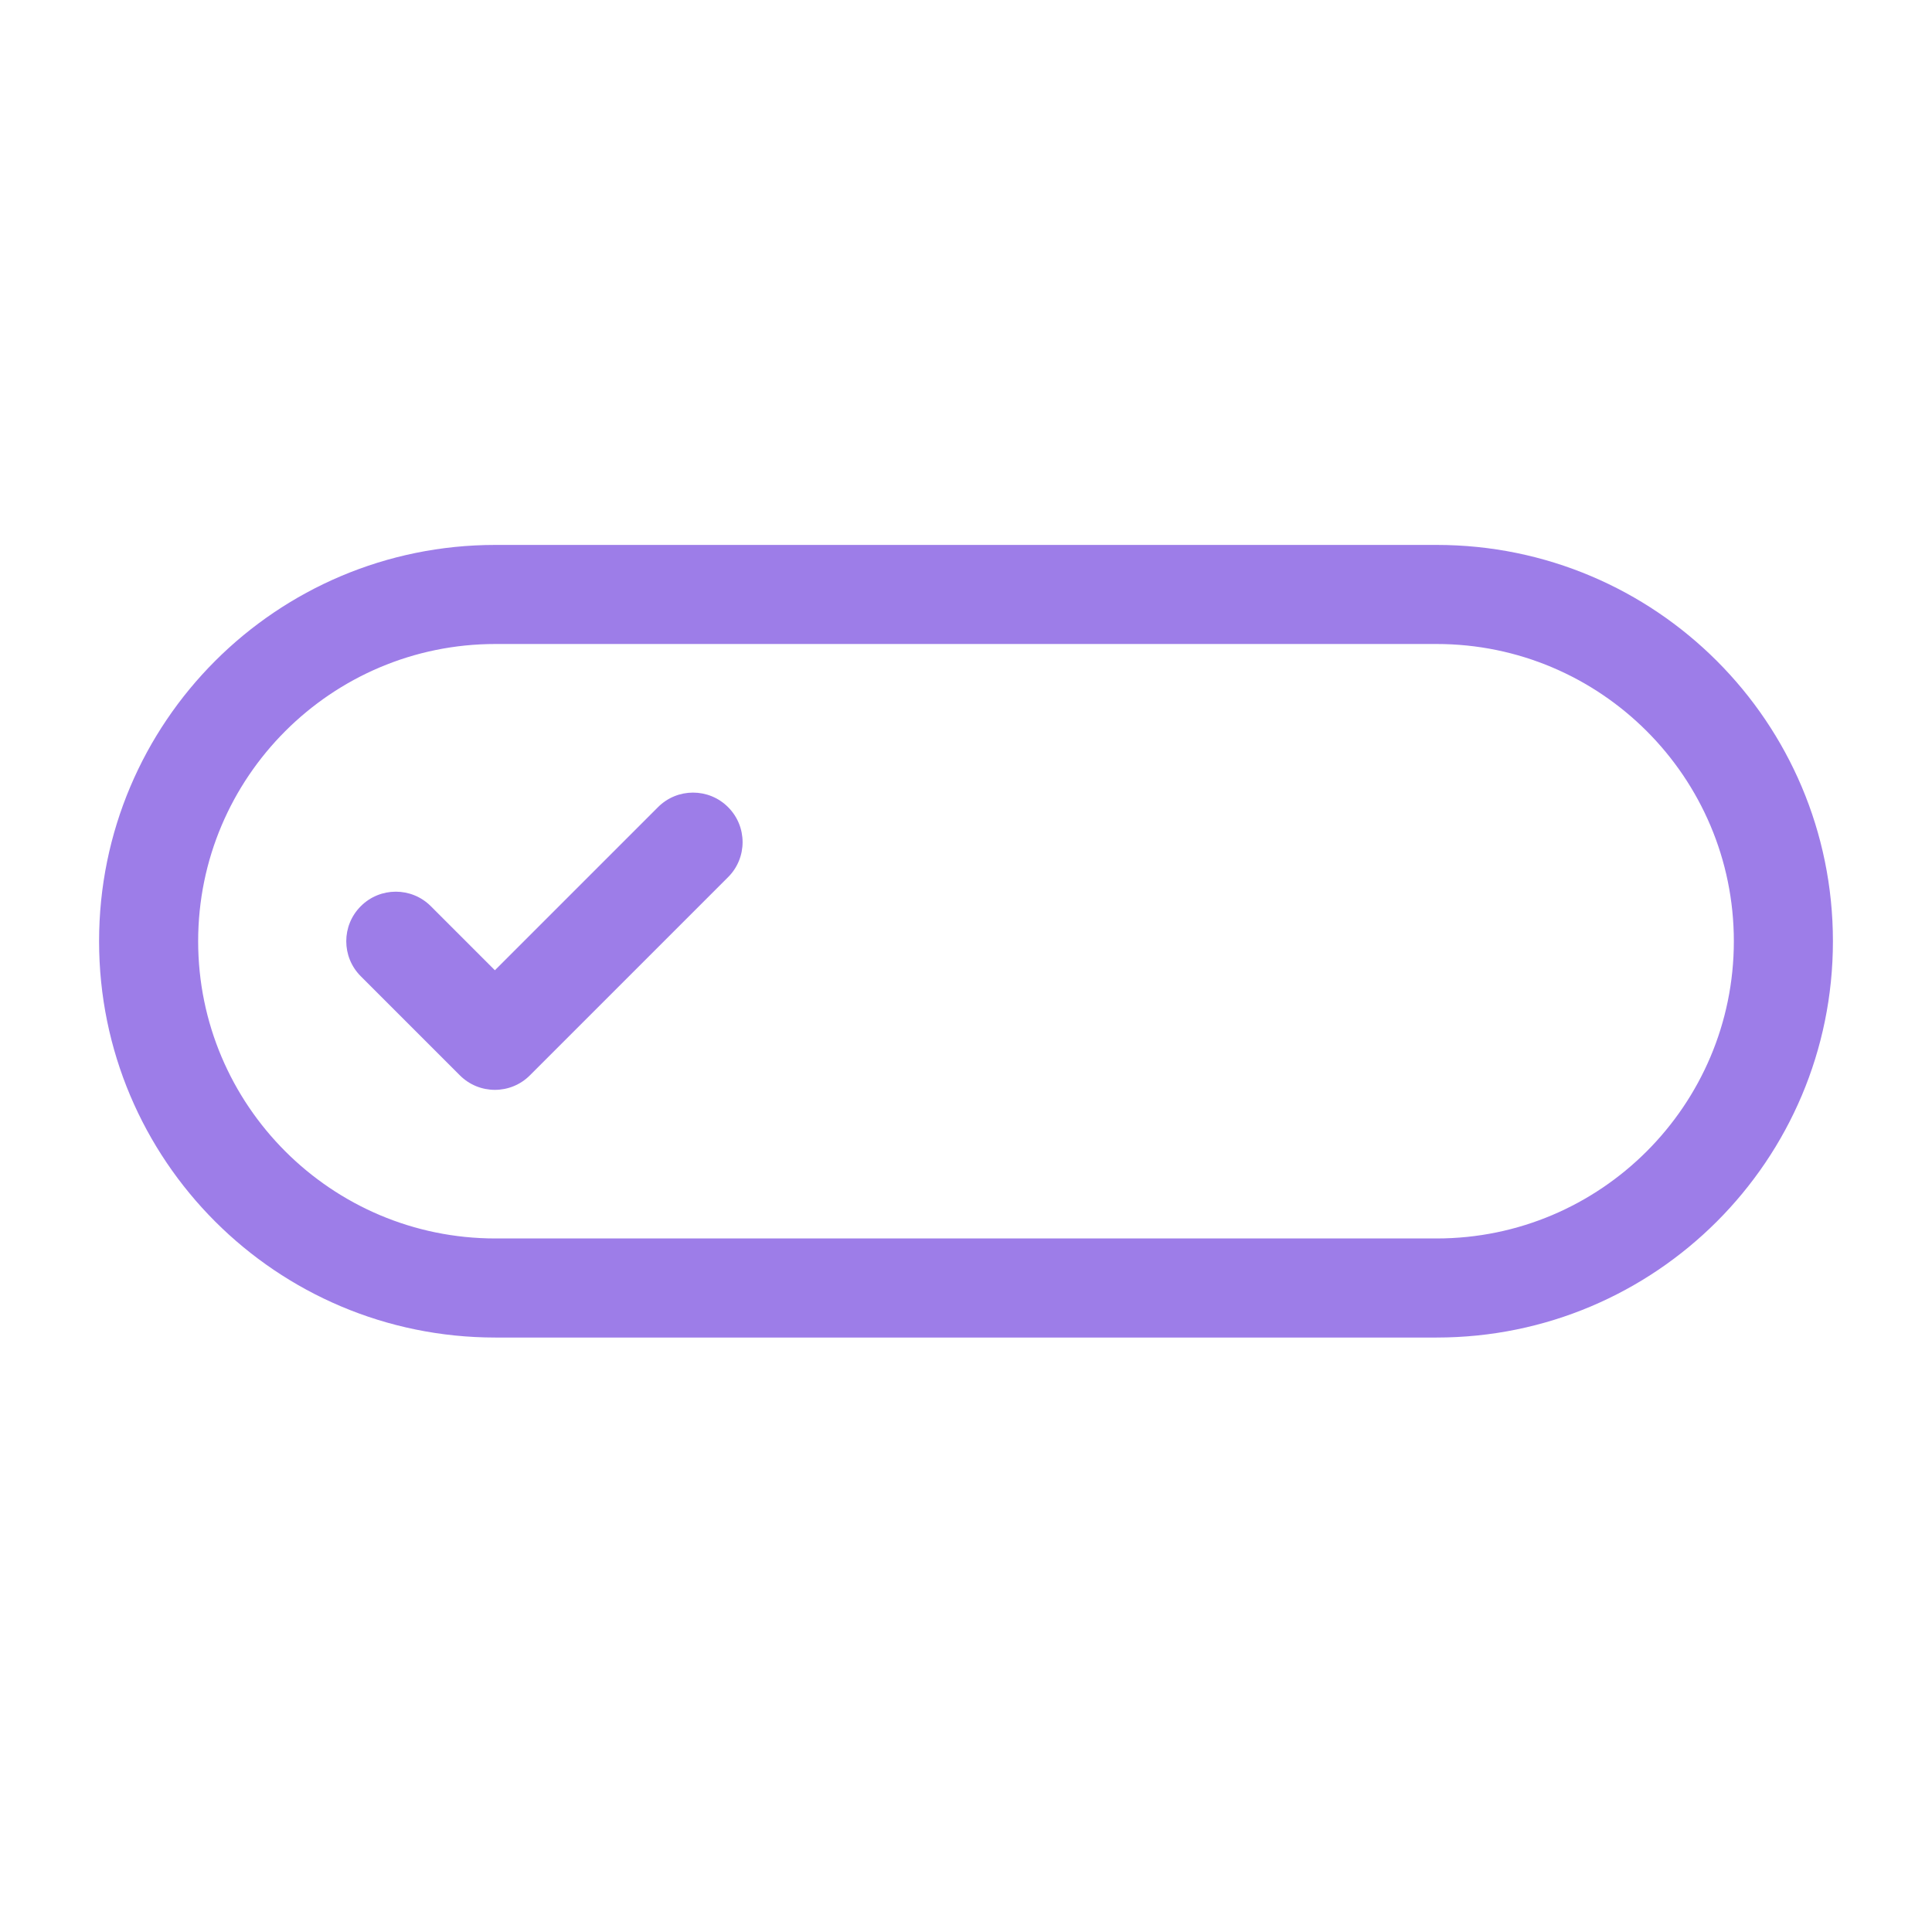
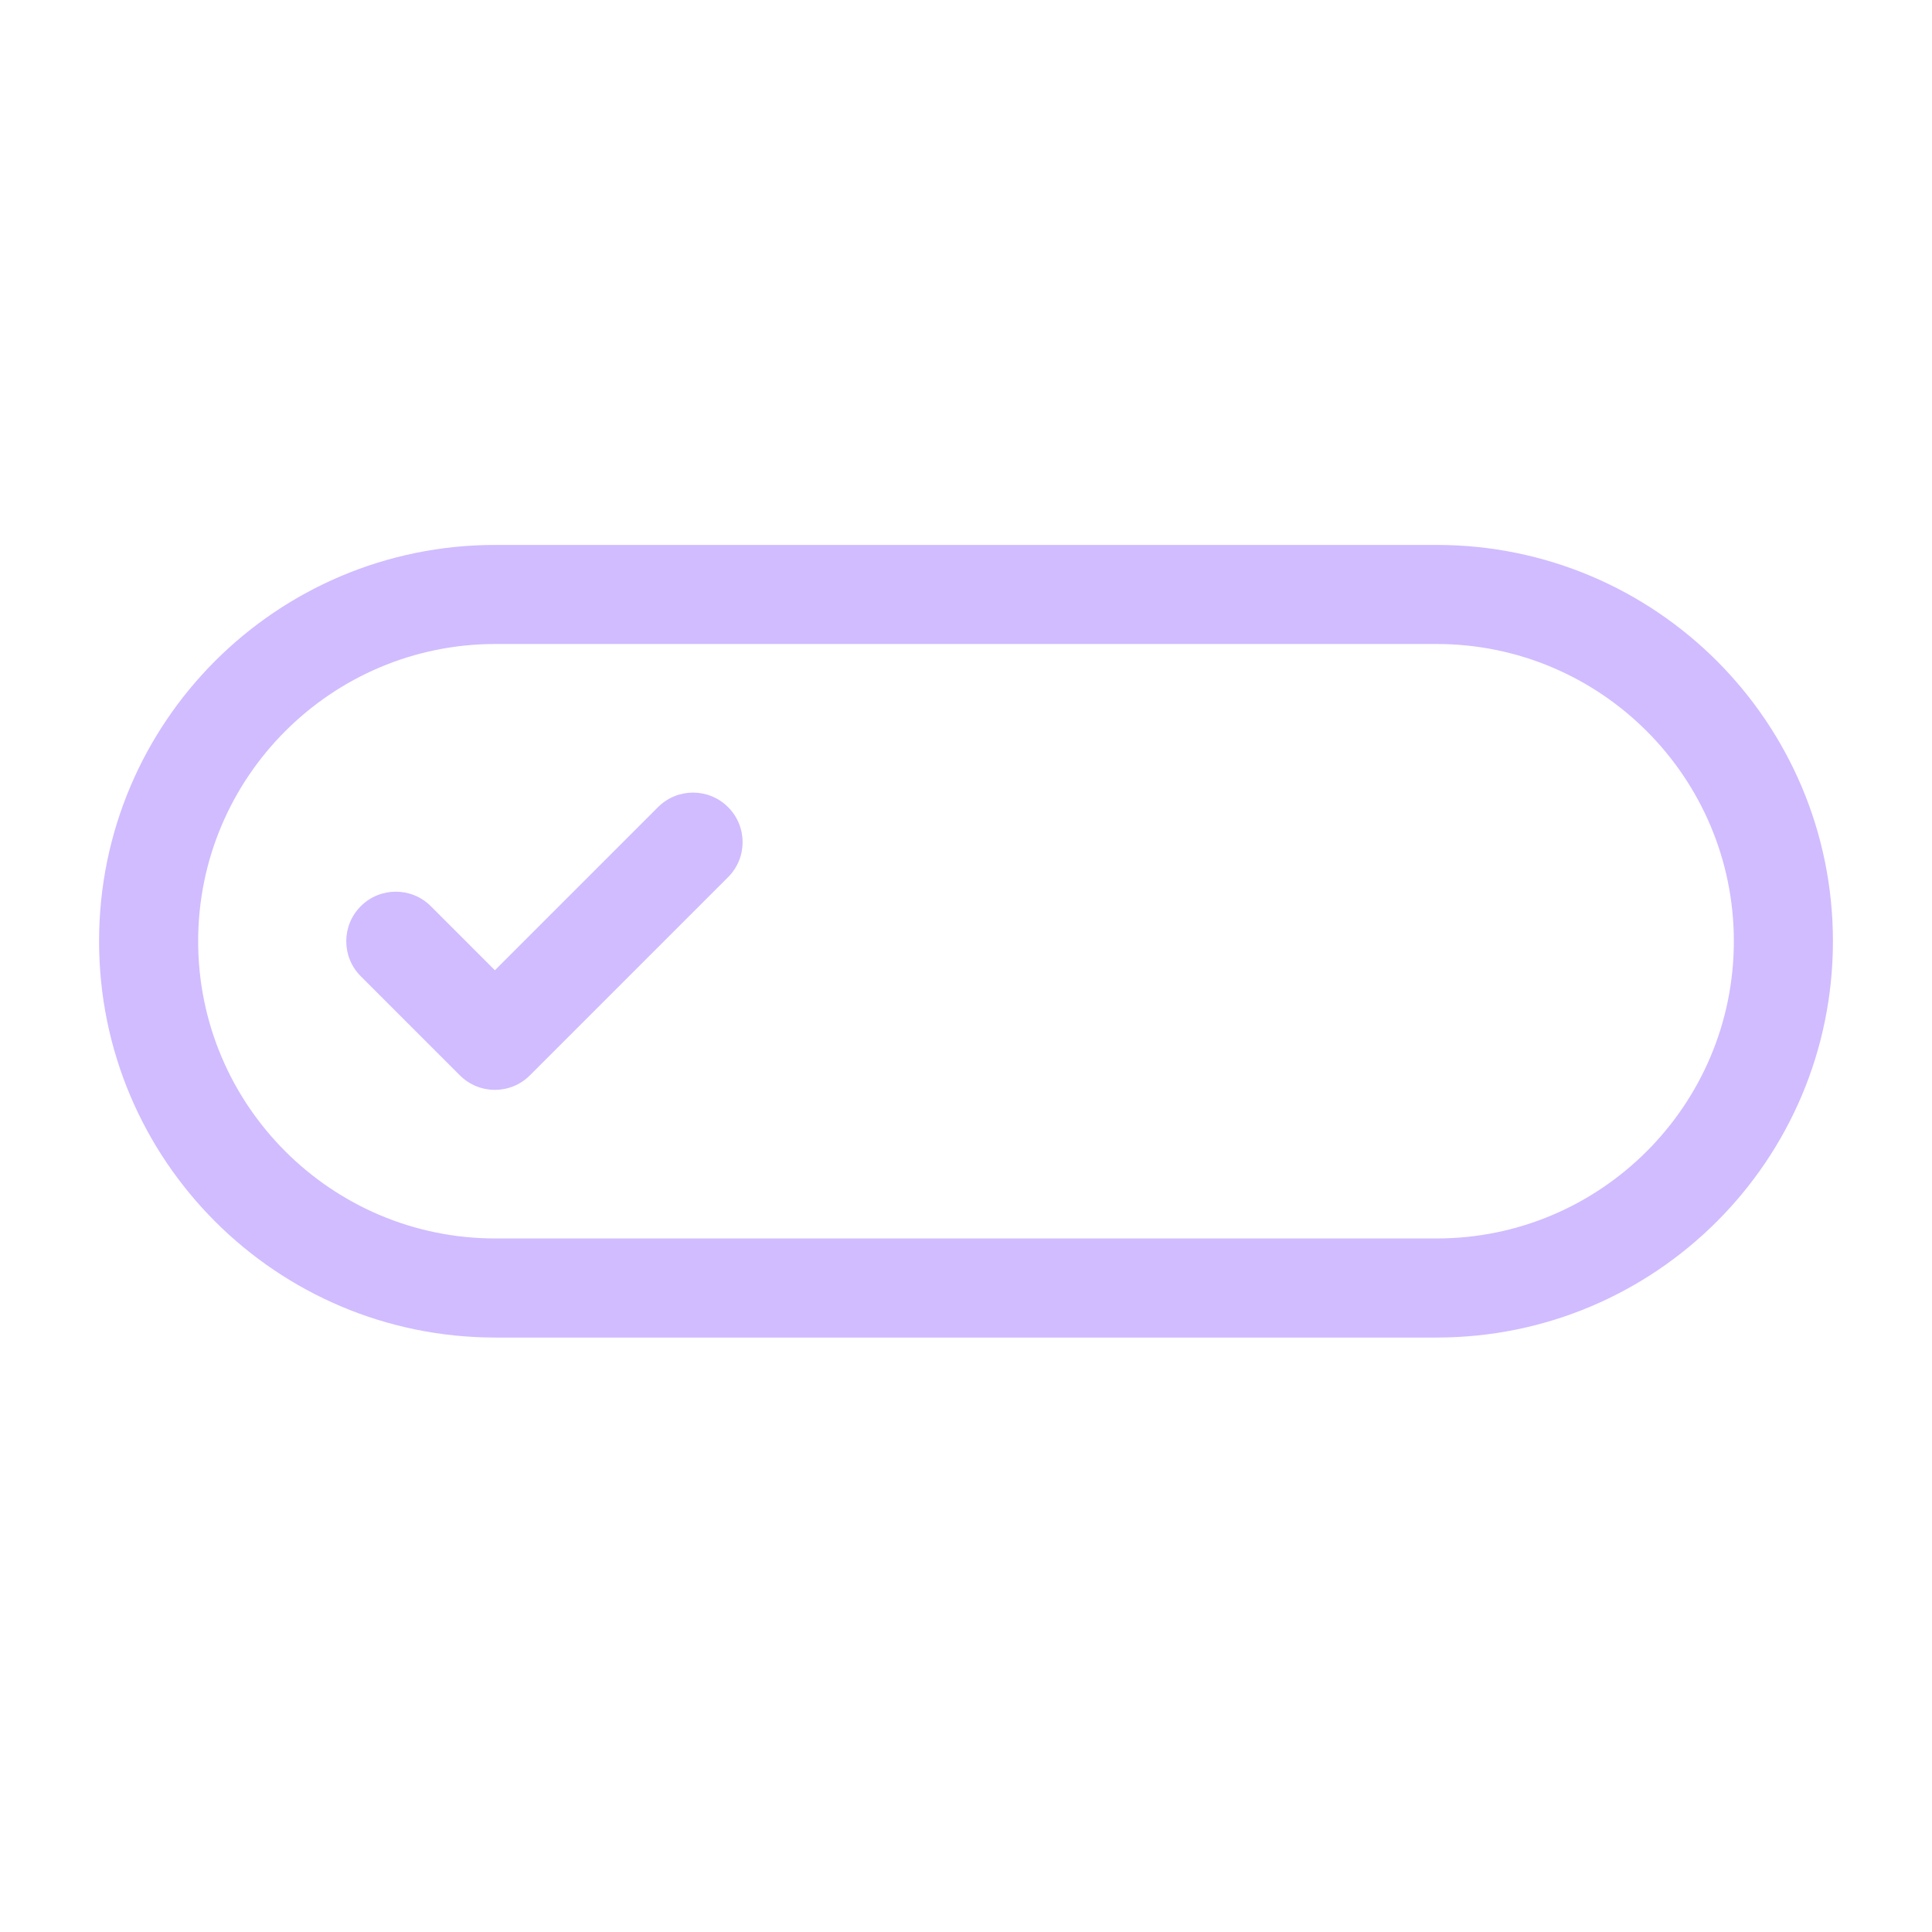
<svg xmlns="http://www.w3.org/2000/svg" width="39" height="39" viewBox="0 0 39 39" fill="none">
-   <path fill-rule="evenodd" clip-rule="evenodd" d="M10 11H29C33.42 11 37 14.58 37 19C37 23.42 33.42 27 29 27H10C5.58 27 2 23.42 2 19C2 14.58 5.58 11 10 11ZM10 25H29C32.31 25 35 22.31 35 19C35 15.69 32.31 13 29 13H10C6.69 13 4 15.69 4 19C4 22.31 6.69 25 10 25ZM14.697 17.707C15.088 17.317 15.088 16.683 14.697 16.293C14.307 15.902 13.673 15.902 13.283 16.293L9.99 19.586L8.697 18.293C8.307 17.902 7.673 17.902 7.283 18.293C6.892 18.683 6.892 19.317 7.283 19.707L9.283 21.707C9.673 22.098 10.307 22.098 10.697 21.707L14.697 17.707Z" fill="#9D7DE8" />
+   <path fill-rule="evenodd" clip-rule="evenodd" d="M10 11H29C33.42 11 37 14.58 37 19C37 23.42 33.42 27 29 27H10C5.58 27 2 23.42 2 19C2 14.58 5.58 11 10 11ZM10 25H29C32.31 25 35 22.31 35 19C35 15.69 32.31 13 29 13H10C6.69 13 4 15.69 4 19C4 22.31 6.69 25 10 25ZM14.697 17.707C15.088 17.317 15.088 16.683 14.697 16.293C14.307 15.902 13.673 15.902 13.283 16.293L9.99 19.586L8.697 18.293C8.307 17.902 7.673 17.902 7.283 18.293C6.892 18.683 6.892 19.317 7.283 19.707L9.283 21.707C9.673 22.098 10.307 22.098 10.697 21.707L14.697 17.707Z" fill="#D0BCff" />
</svg>
